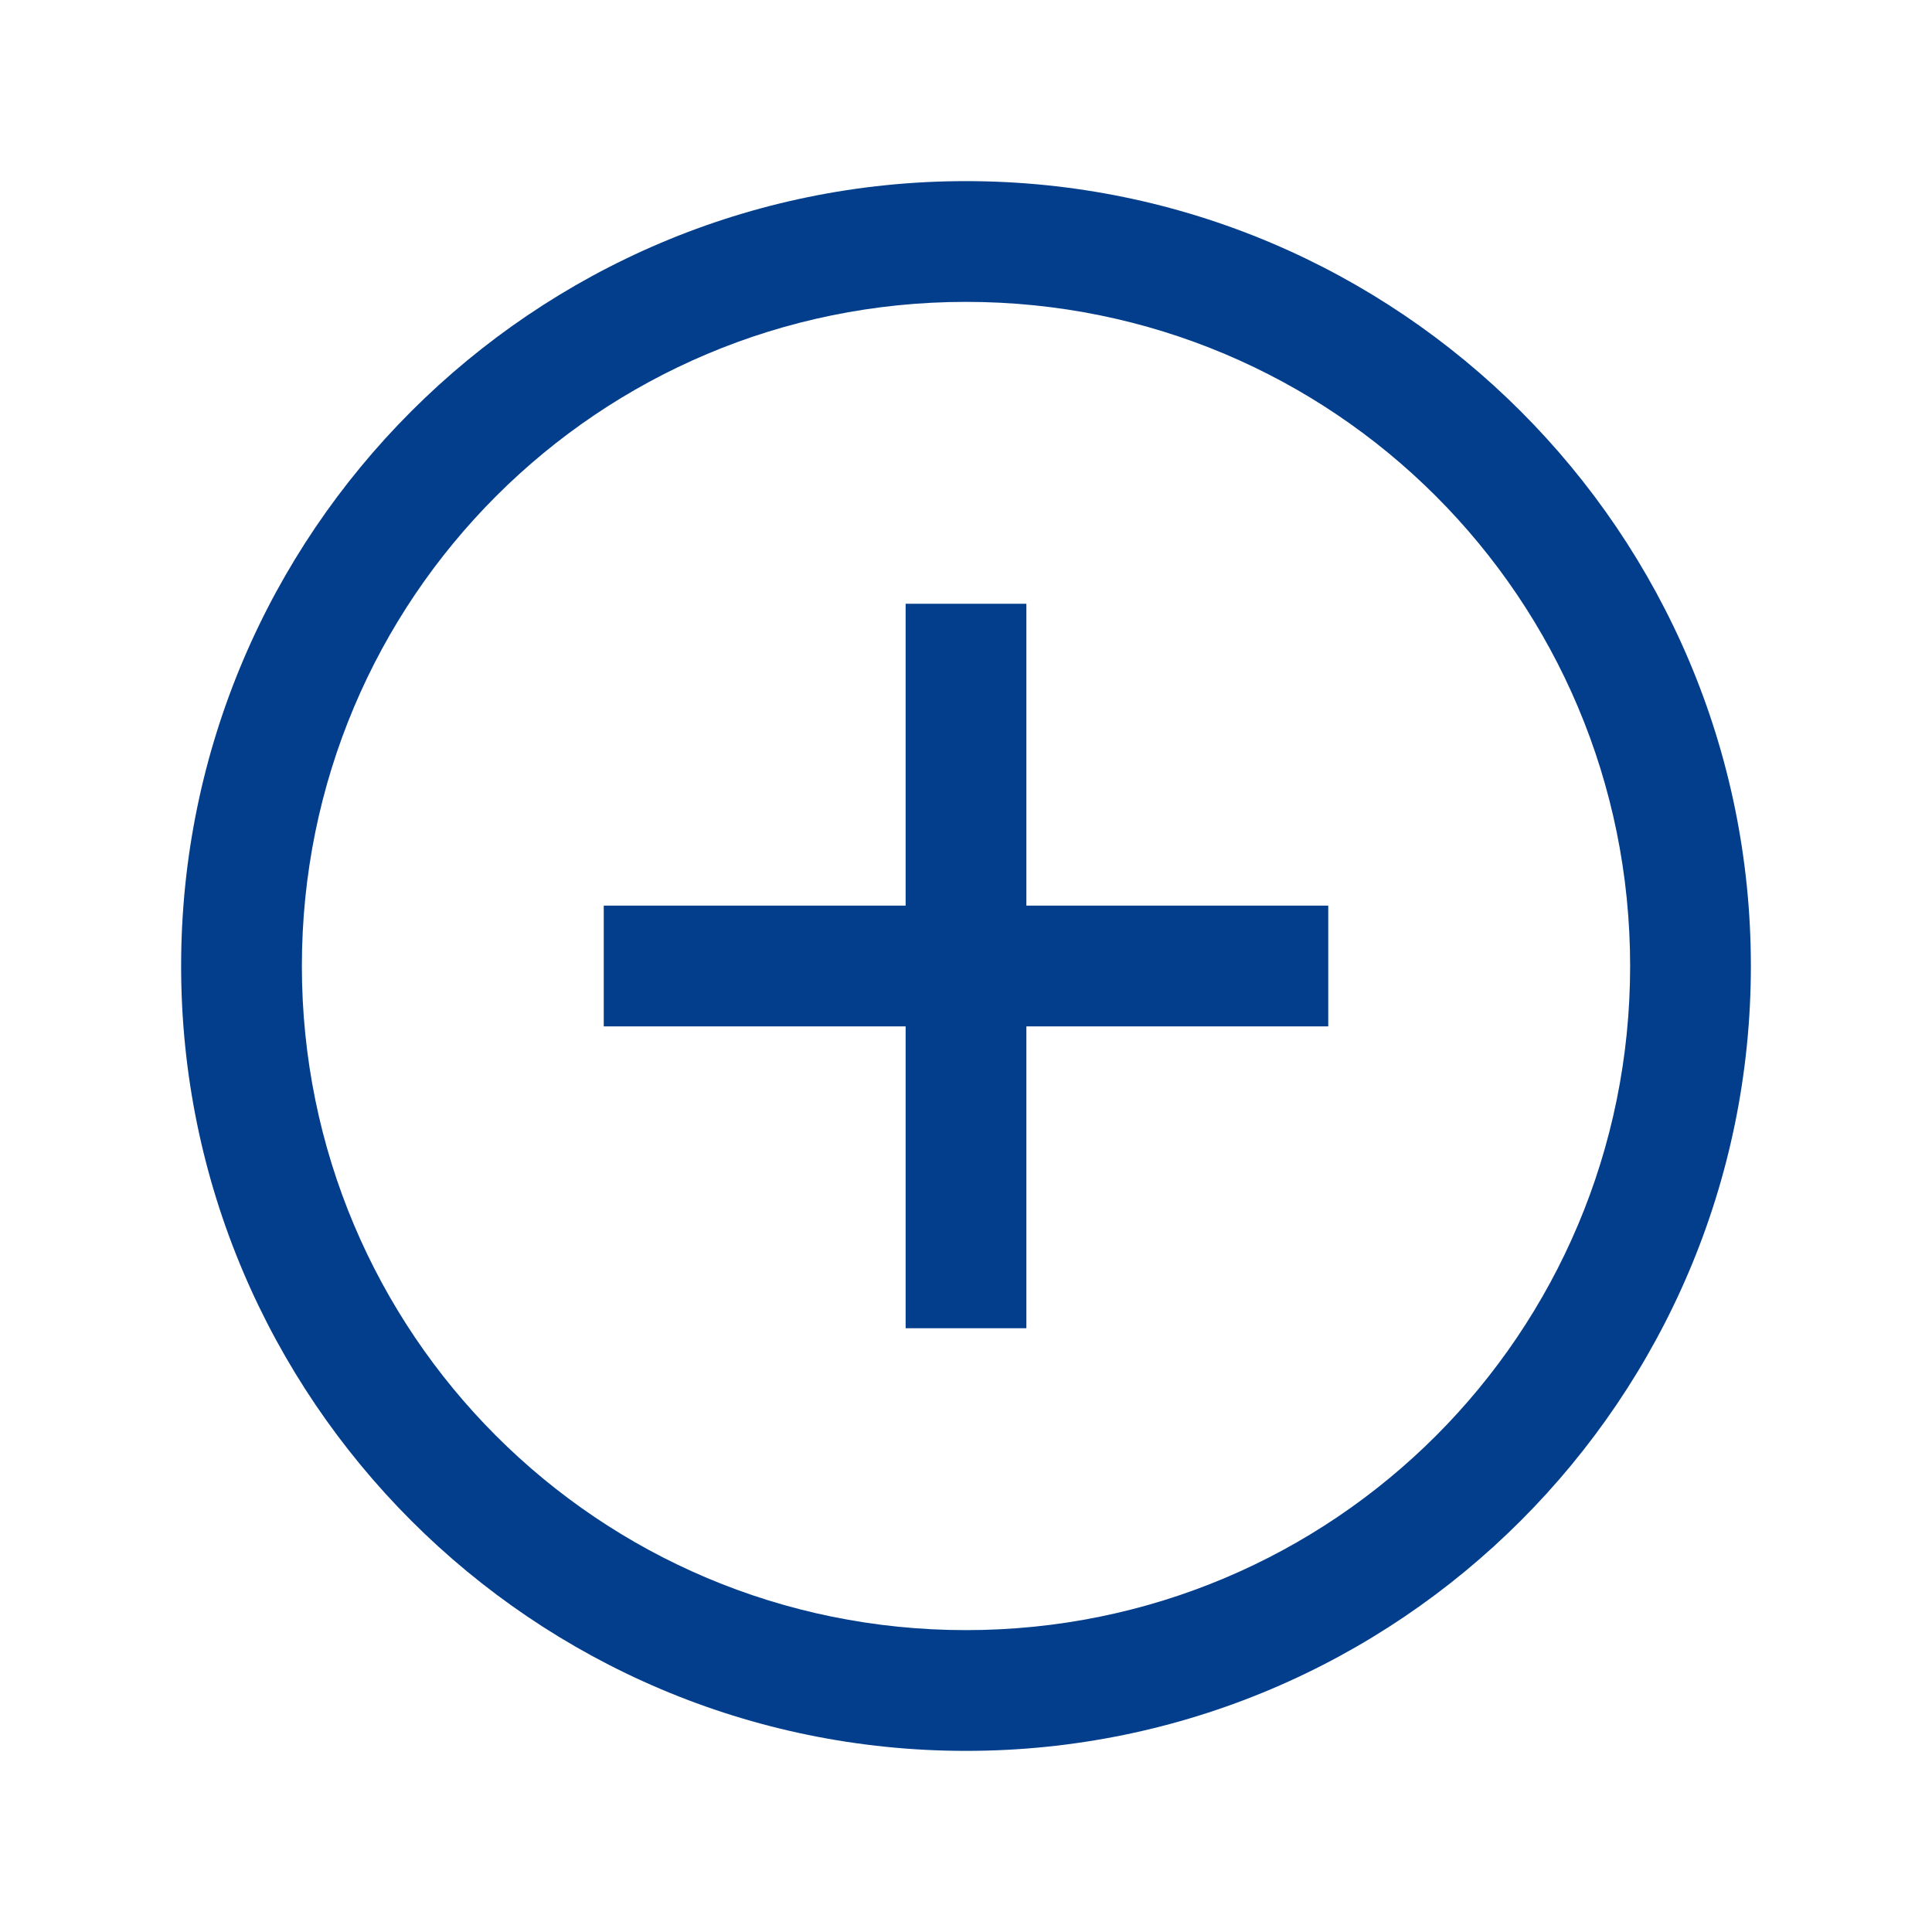
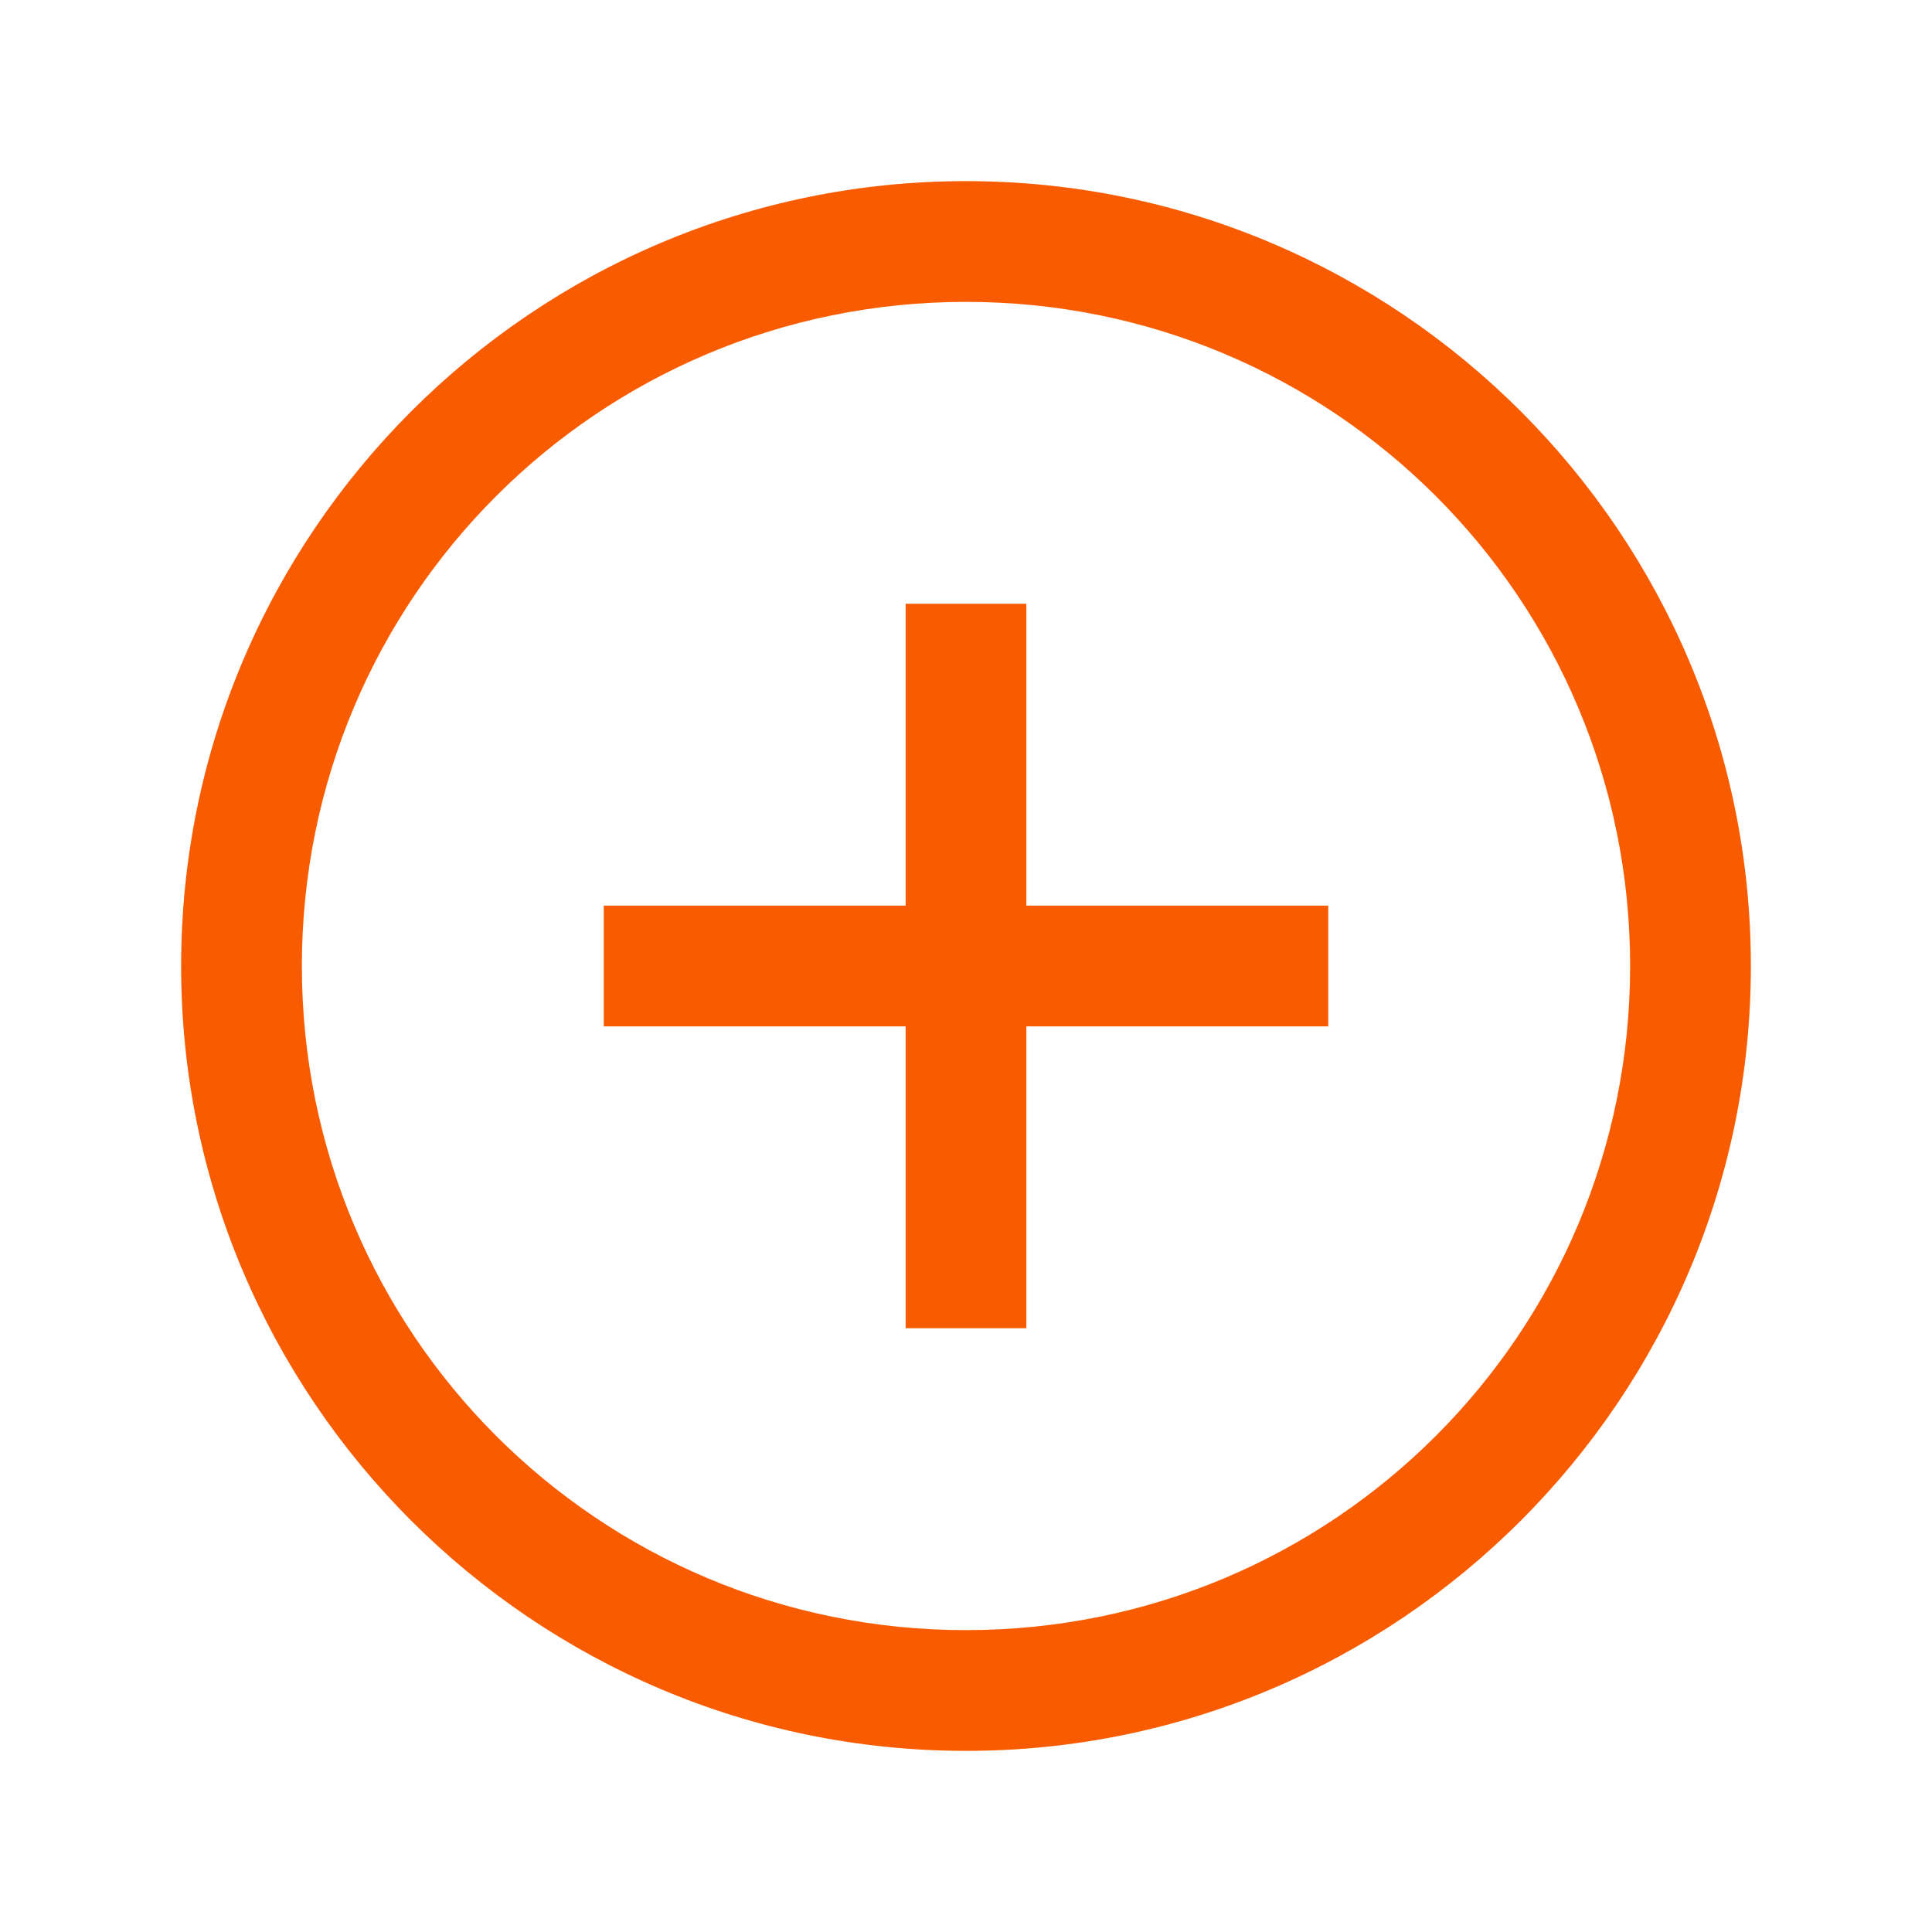
<svg xmlns="http://www.w3.org/2000/svg" width="3rem" height="3rem" viewBox="0 0 32 32">
  <rect width="32" height="32" fill="none" />
-   <path fill="#033E8C" d="M16 3C8.832 3 3 8.832 3 16s5.832 13 13 13s13-5.832 13-13S23.168 3 16 3m0 2c6.087 0 11 4.913 11 11s-4.913 11-11 11S5 22.087 5 16S9.913 5 16 5m-1 5v5h-5v2h5v5h2v-5h5v-2h-5v-5z" />
+   <path fill="#F95C00" d="M16 3C8.832 3 3 8.832 3 16s5.832 13 13 13s13-5.832 13-13S23.168 3 16 3m0 2c6.087 0 11 4.913 11 11s-4.913 11-11 11S5 22.087 5 16S9.913 5 16 5m-1 5v5h-5v2h5v5h2v-5h5v-2h-5v-5z" />
</svg>
